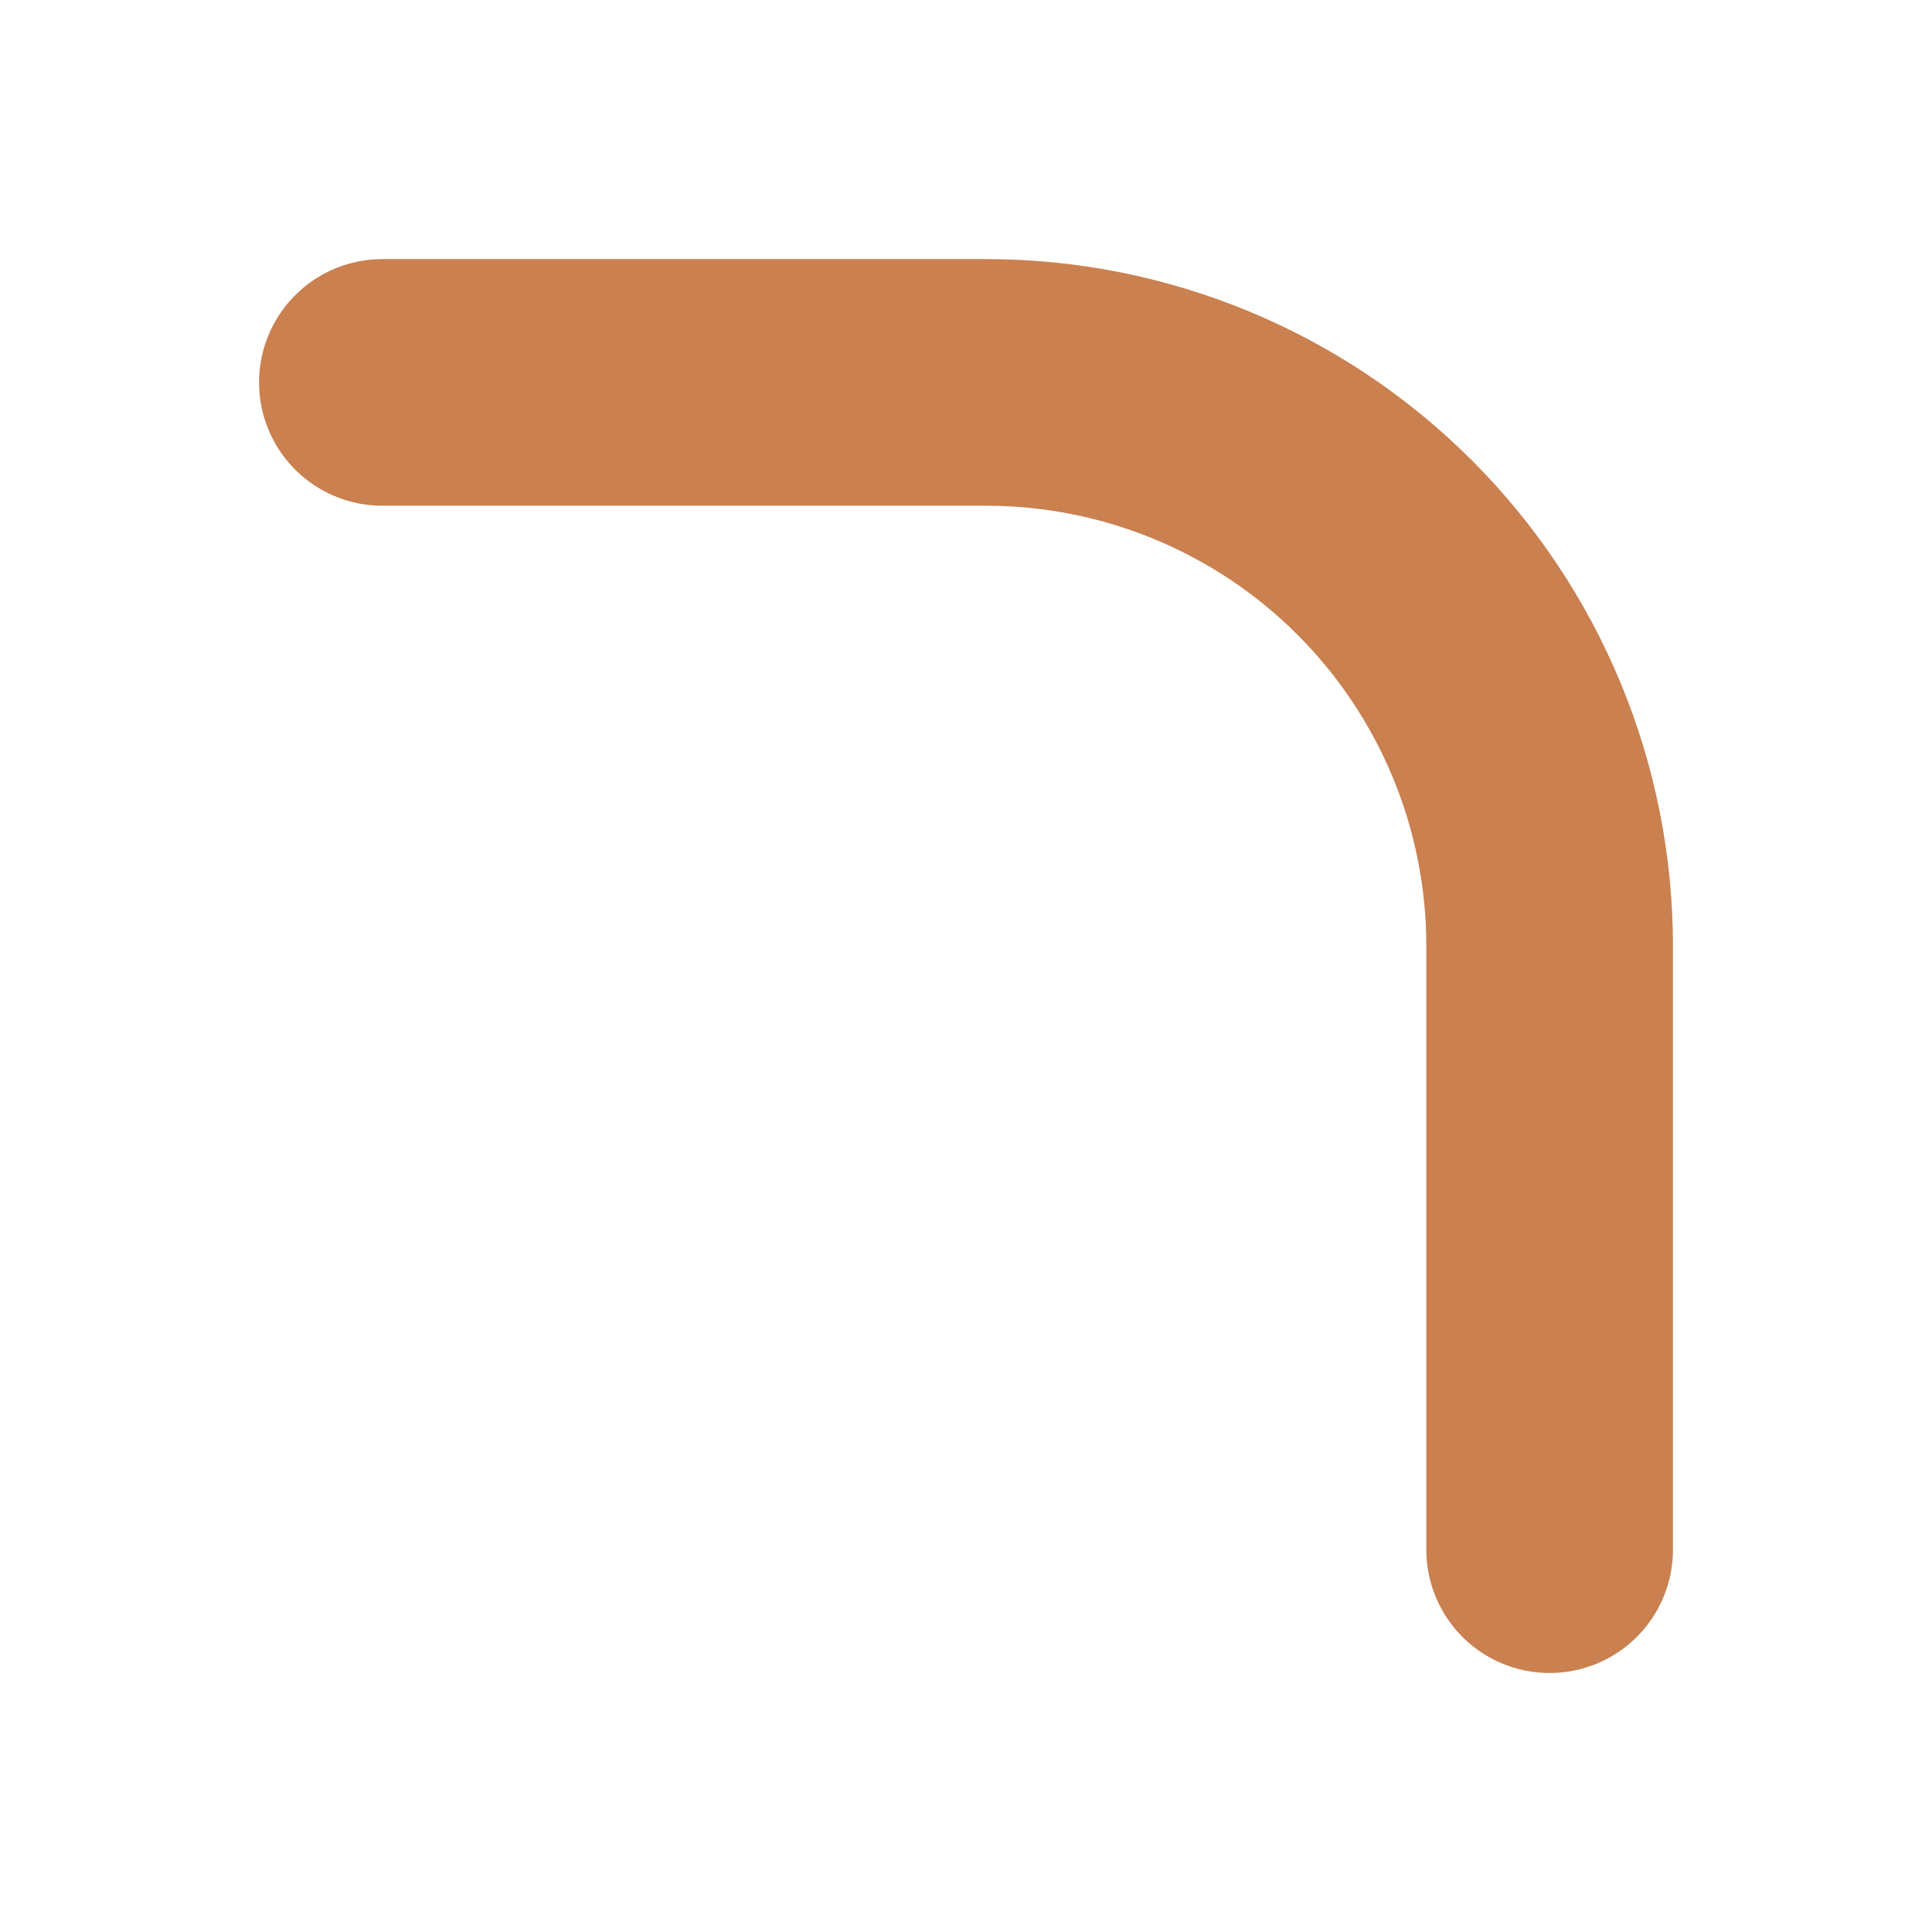
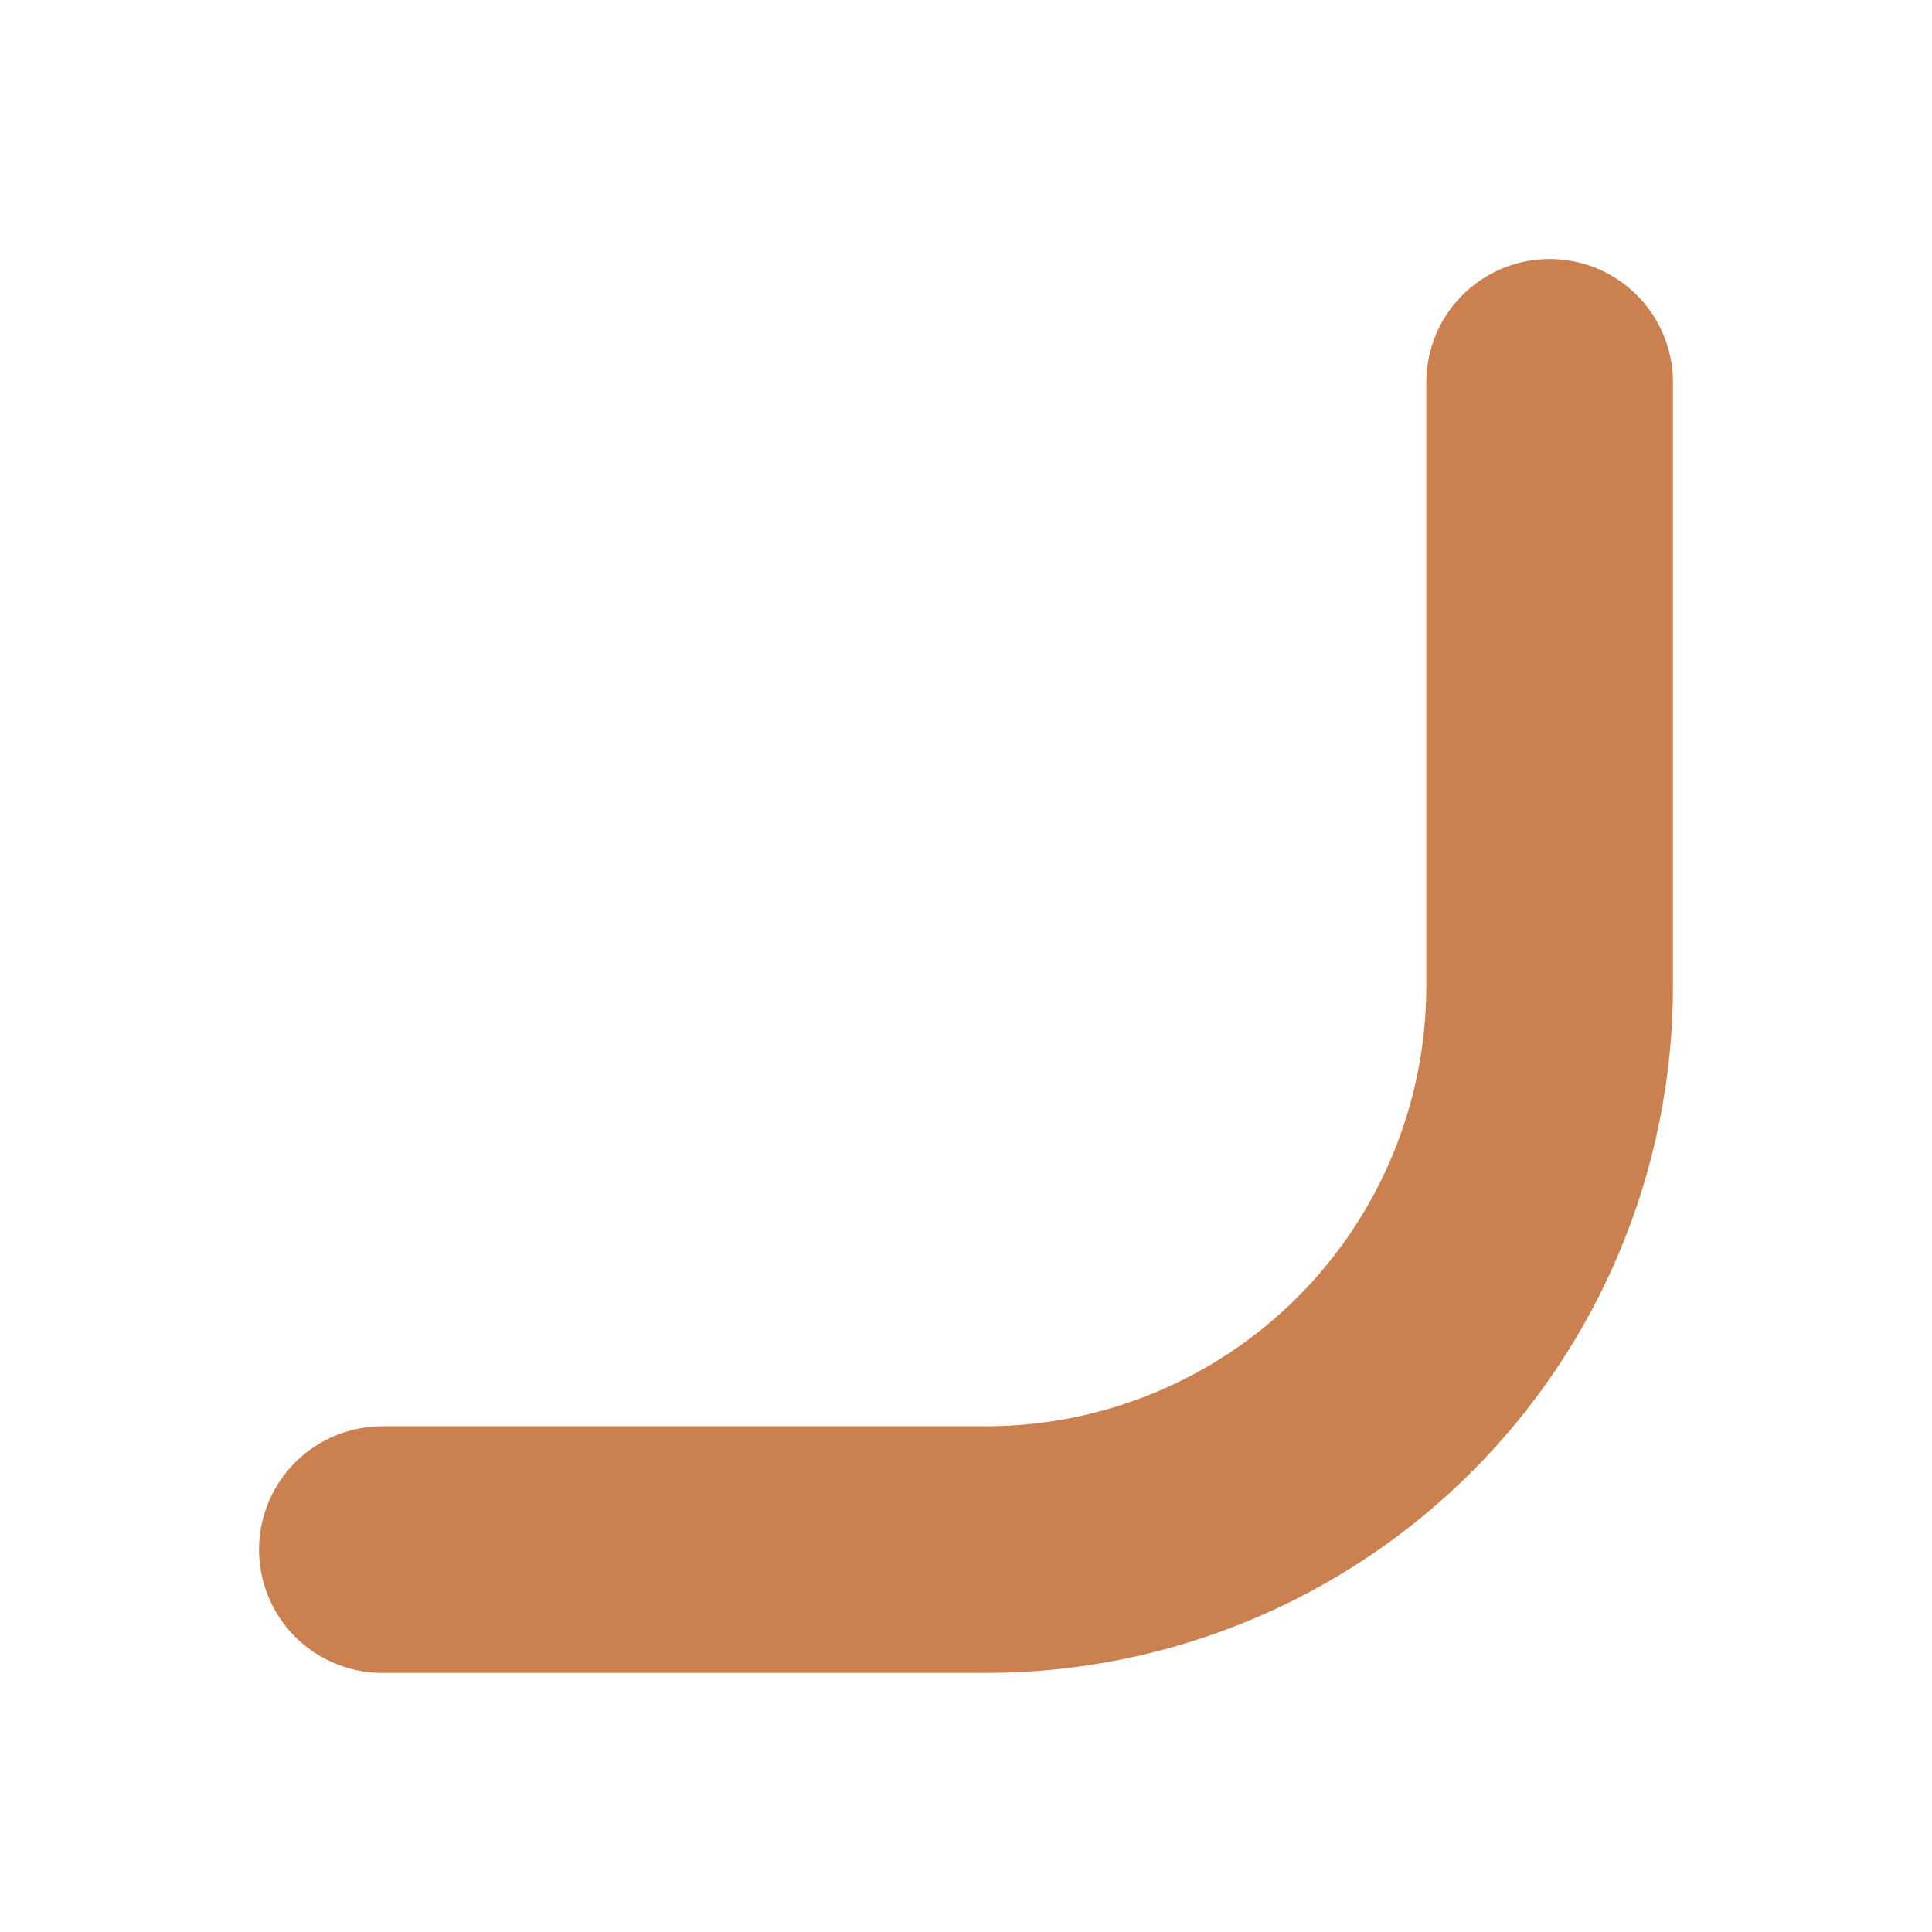
<svg xmlns="http://www.w3.org/2000/svg" width="47" height="47" viewBox="0 0 47 47" fill="none">
-   <path d="M37.698 37.699V23.011C37.698 19.375 36.254 15.889 33.683 13.318C31.112 10.747 27.625 9.303 23.989 9.303H9.302" stroke="#CA804F" stroke-width="6" stroke-linecap="round" stroke-linejoin="round" />
+   <path d="M9.302 37.697H23.989C27.625 37.697 31.112 36.253 33.683 33.682C36.254 31.111 37.698 27.625 37.698 23.989V9.301" stroke="#CA804F" stroke-width="6" stroke-linecap="round" stroke-linejoin="round" />
</svg>
